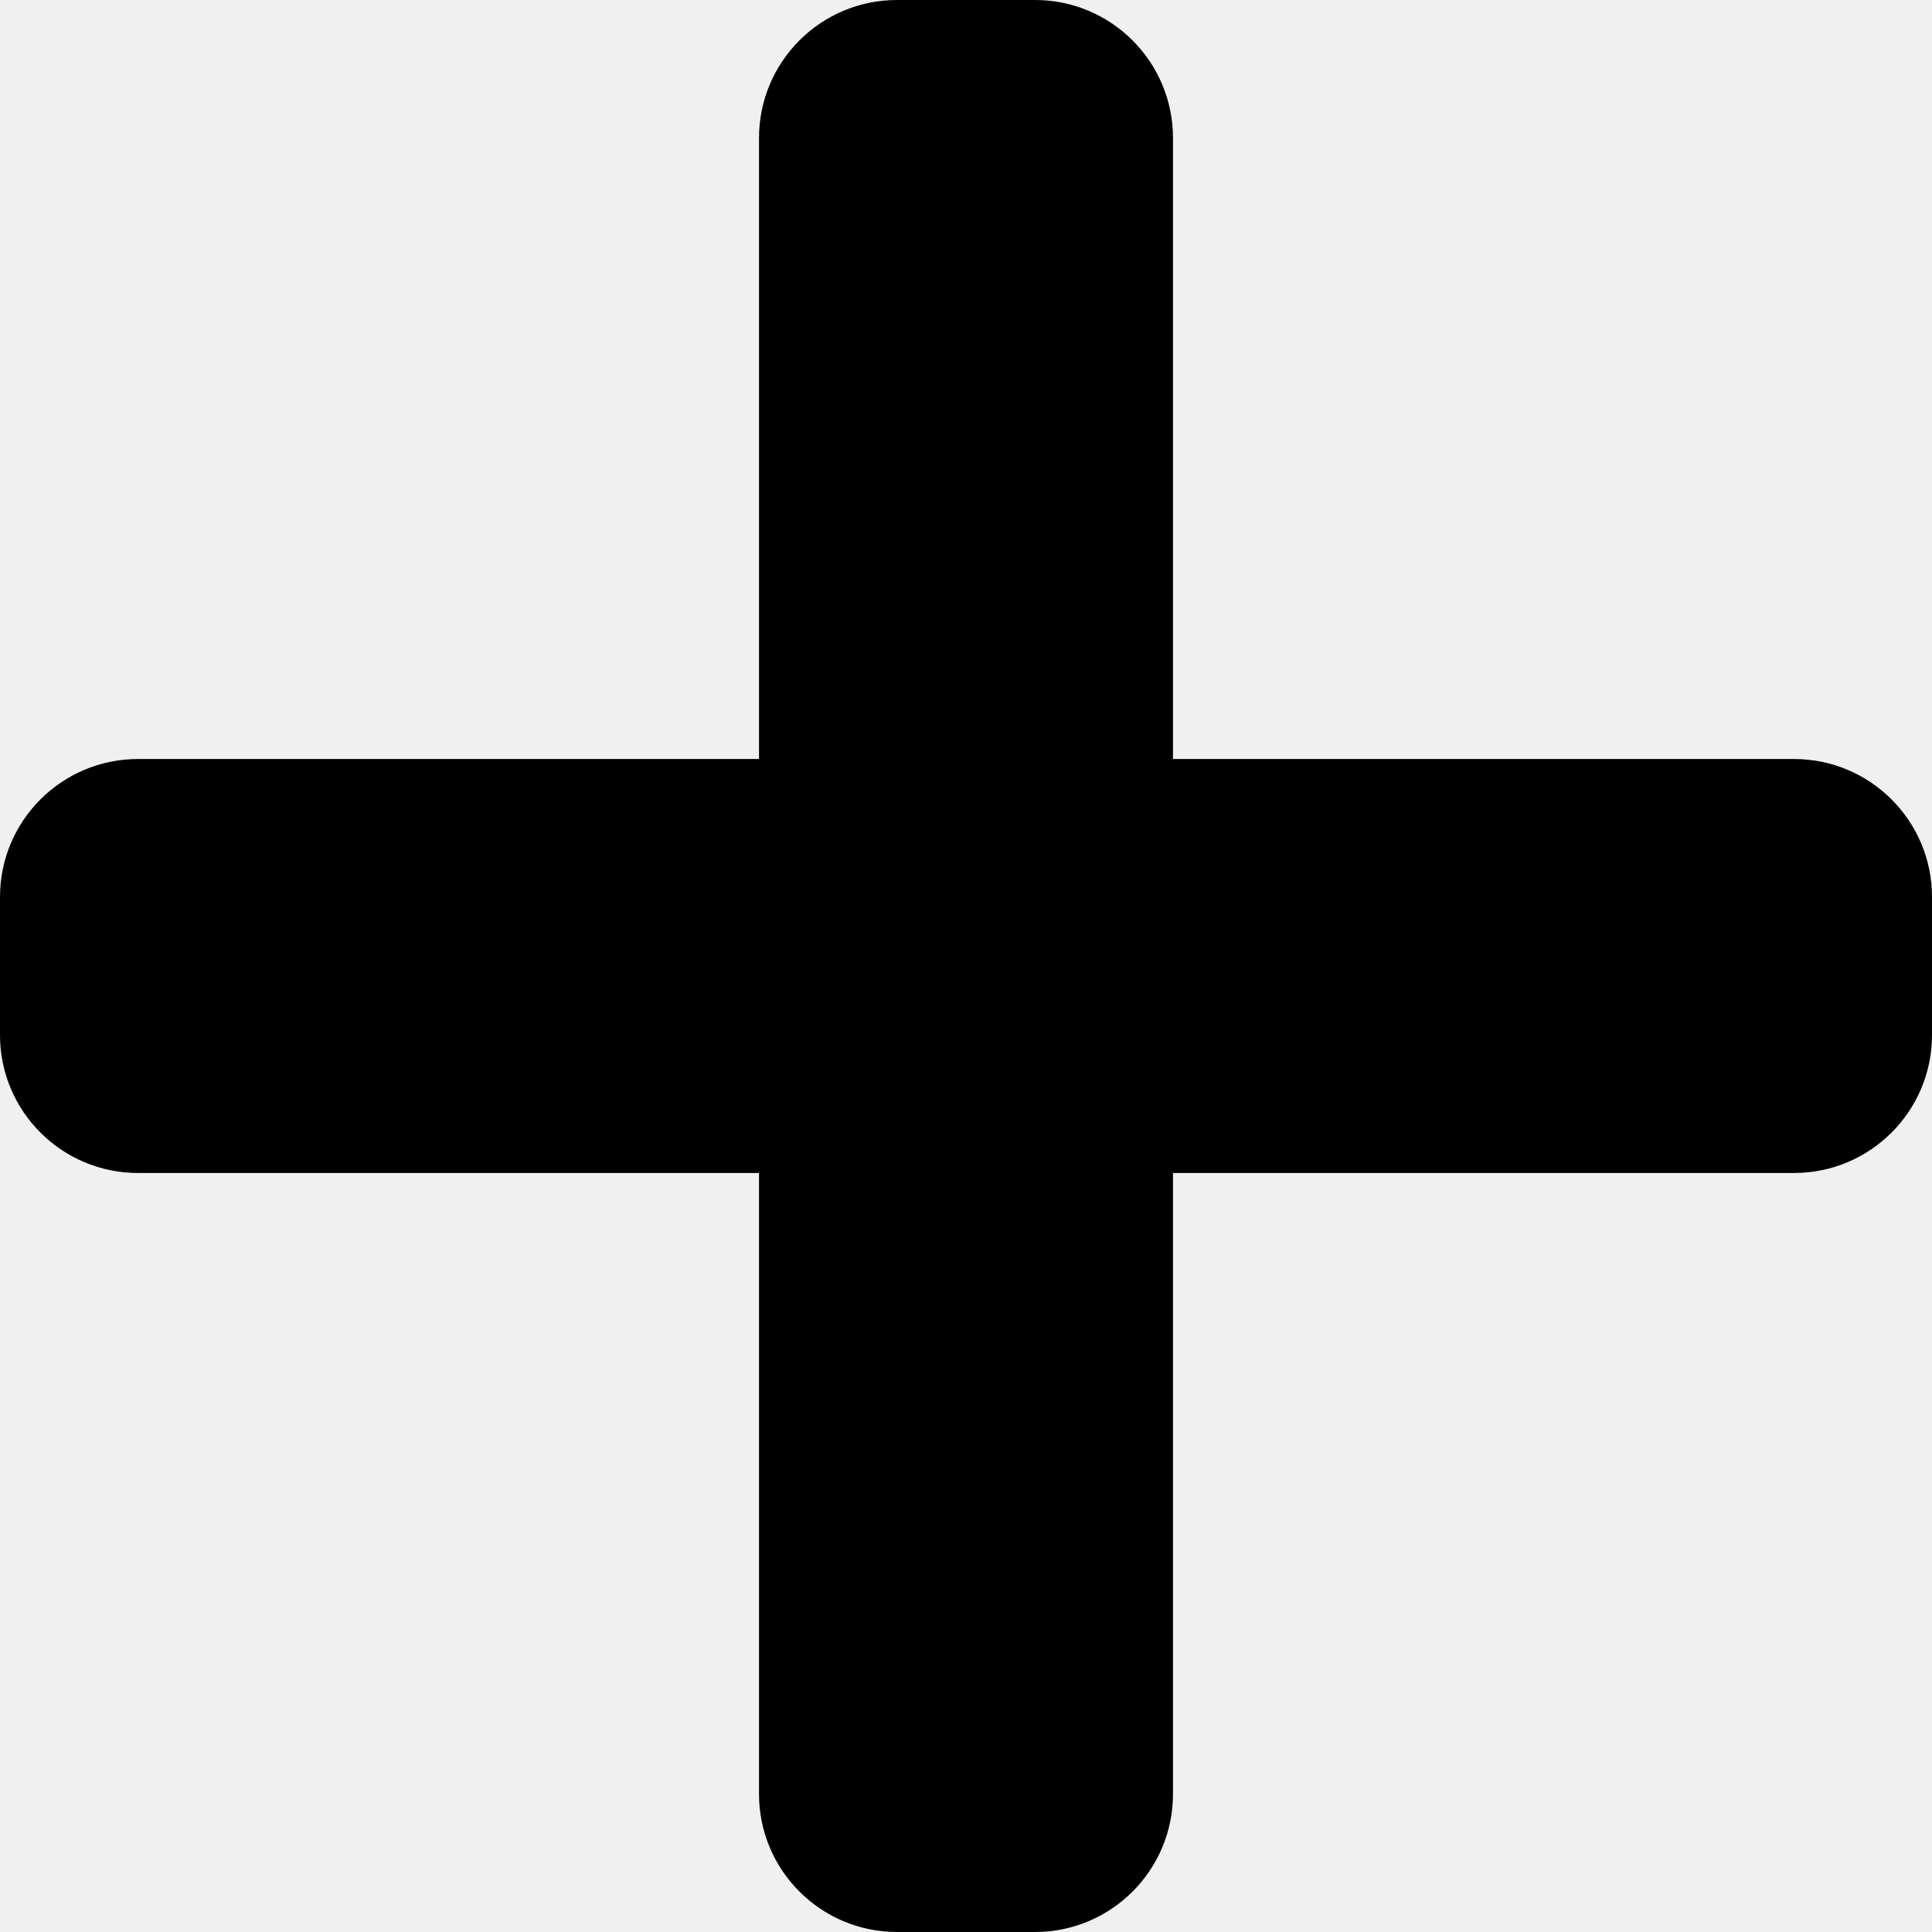
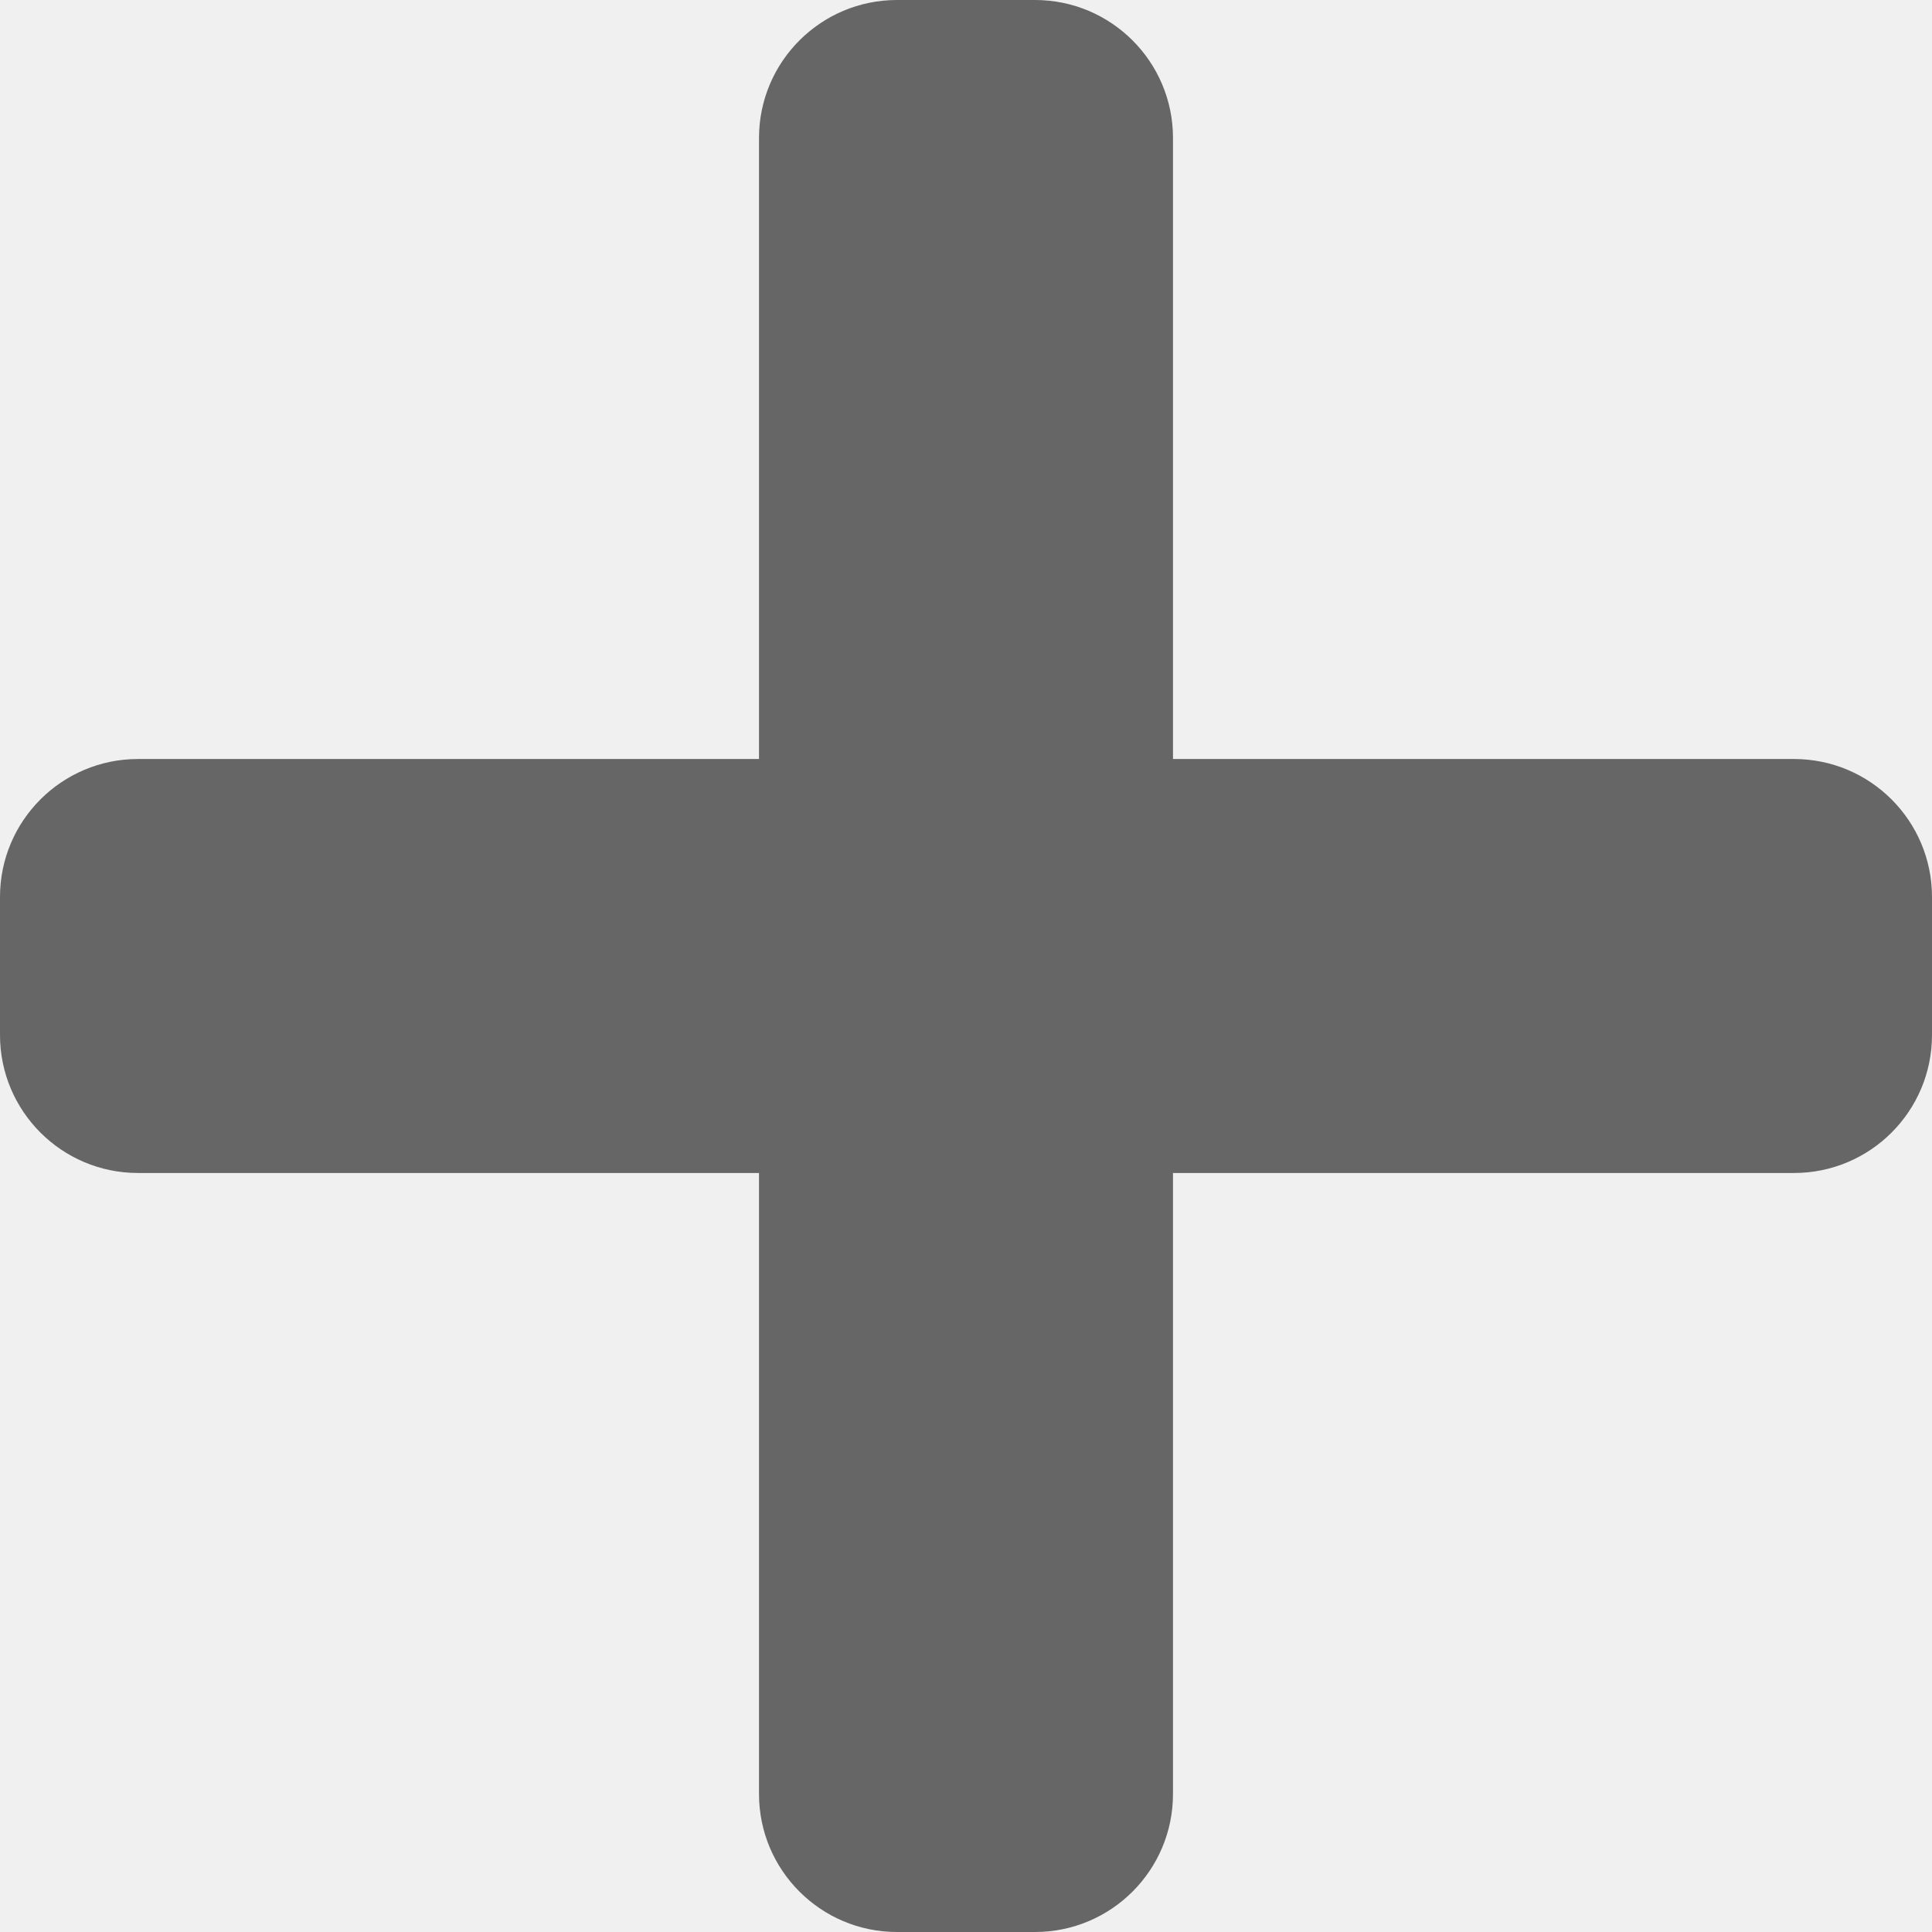
<svg xmlns="http://www.w3.org/2000/svg" xmlns:xlink="http://www.w3.org/1999/xlink" width="80px" height="80px" viewBox="0 0 80 80" version="1.1">
  <defs>
    <path d="M74.286,31.429 L48.571,31.429 L48.571,5.714 C48.571,2.559 46.013,0 42.857,0 L37.143,0 C33.987,0 31.429,2.559 31.429,5.714 L31.429,31.429 L5.714,31.429 C2.559,31.429 0,33.987 0,37.143 L0,42.857 C0,46.013 2.559,48.571 5.714,48.571 L31.429,48.571 L31.429,74.286 C31.429,77.441 33.987,80 37.143,80 L42.857,80 C46.013,80 48.571,77.441 48.571,74.286 L48.571,48.571 L74.286,48.571 C77.441,48.571 80,46.013 80,42.857 L80,37.143 C80,33.987 77.441,31.429 74.286,31.429 Z" id="path-1" />
  </defs>
  <g id="Icons/ar1-Copy-2" stroke="none" stroke-width="1" fill="none" fill-rule="evenodd">
    <mask id="mask-2" fill="white">
      <use xlink:href="#path-1" />
    </mask>
-     <use id="Mask" fill="#000000" fill-rule="nonzero" xlink:href="#path-1" />
+     <use id="Mask" fill="#666666" fill-rule="nonzero" xlink:href="#path-1" />
  </g>
</svg>
